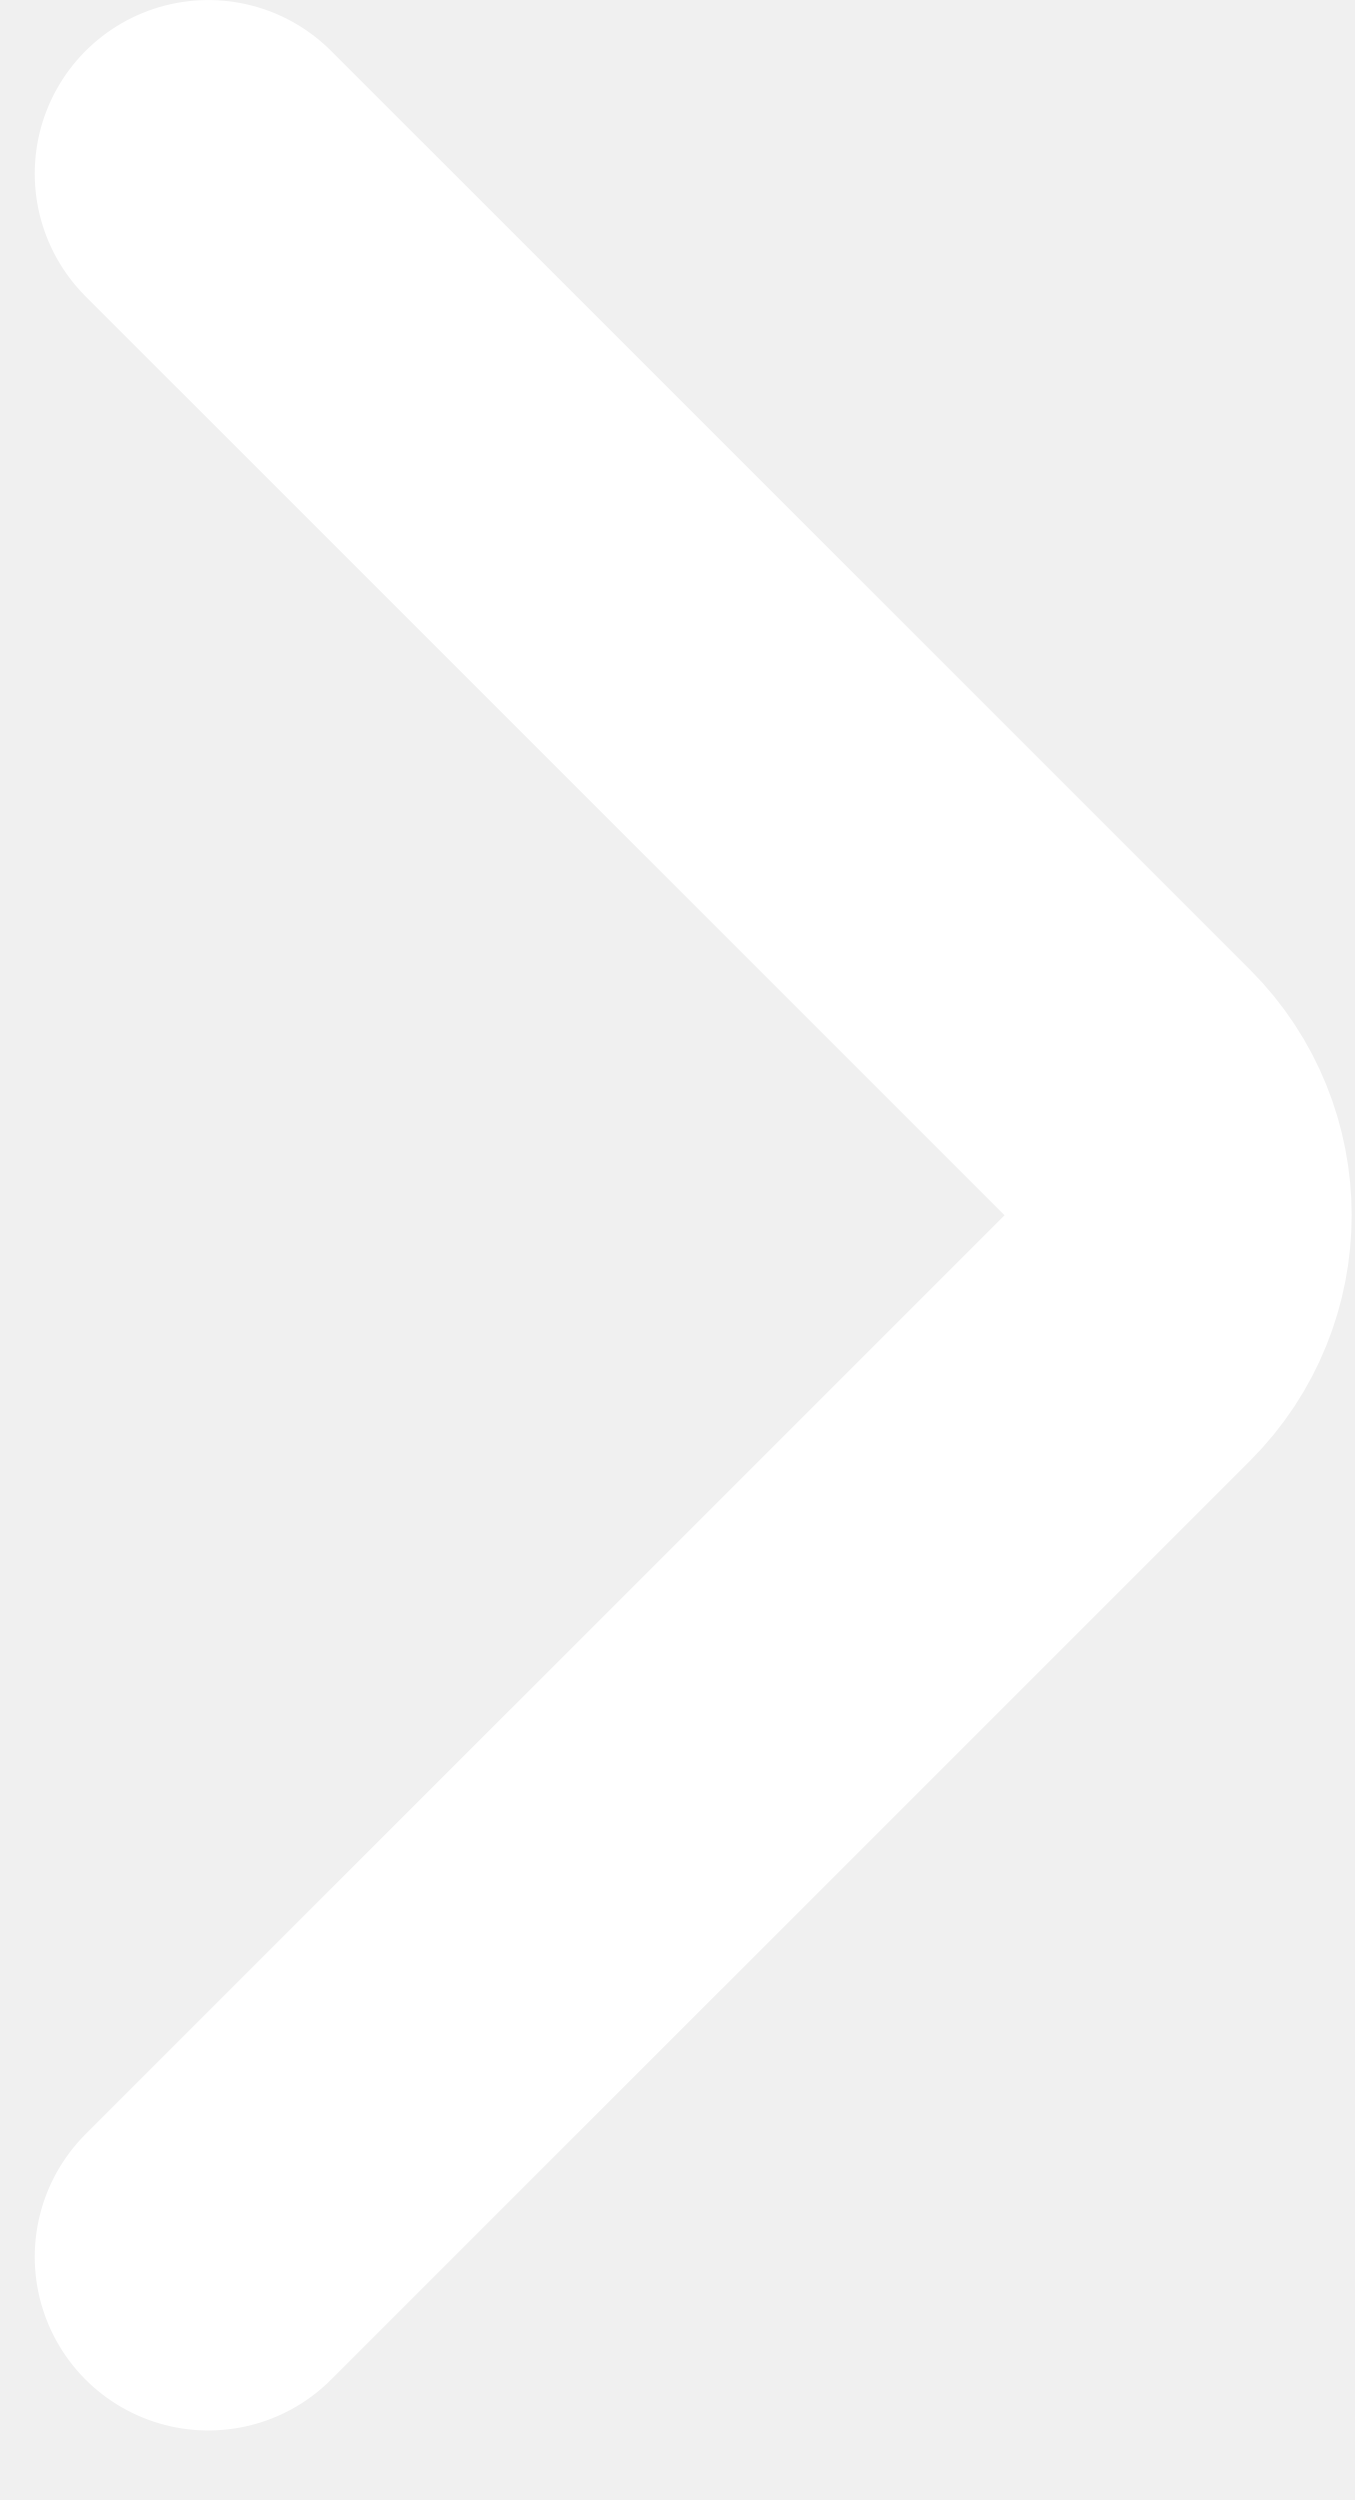
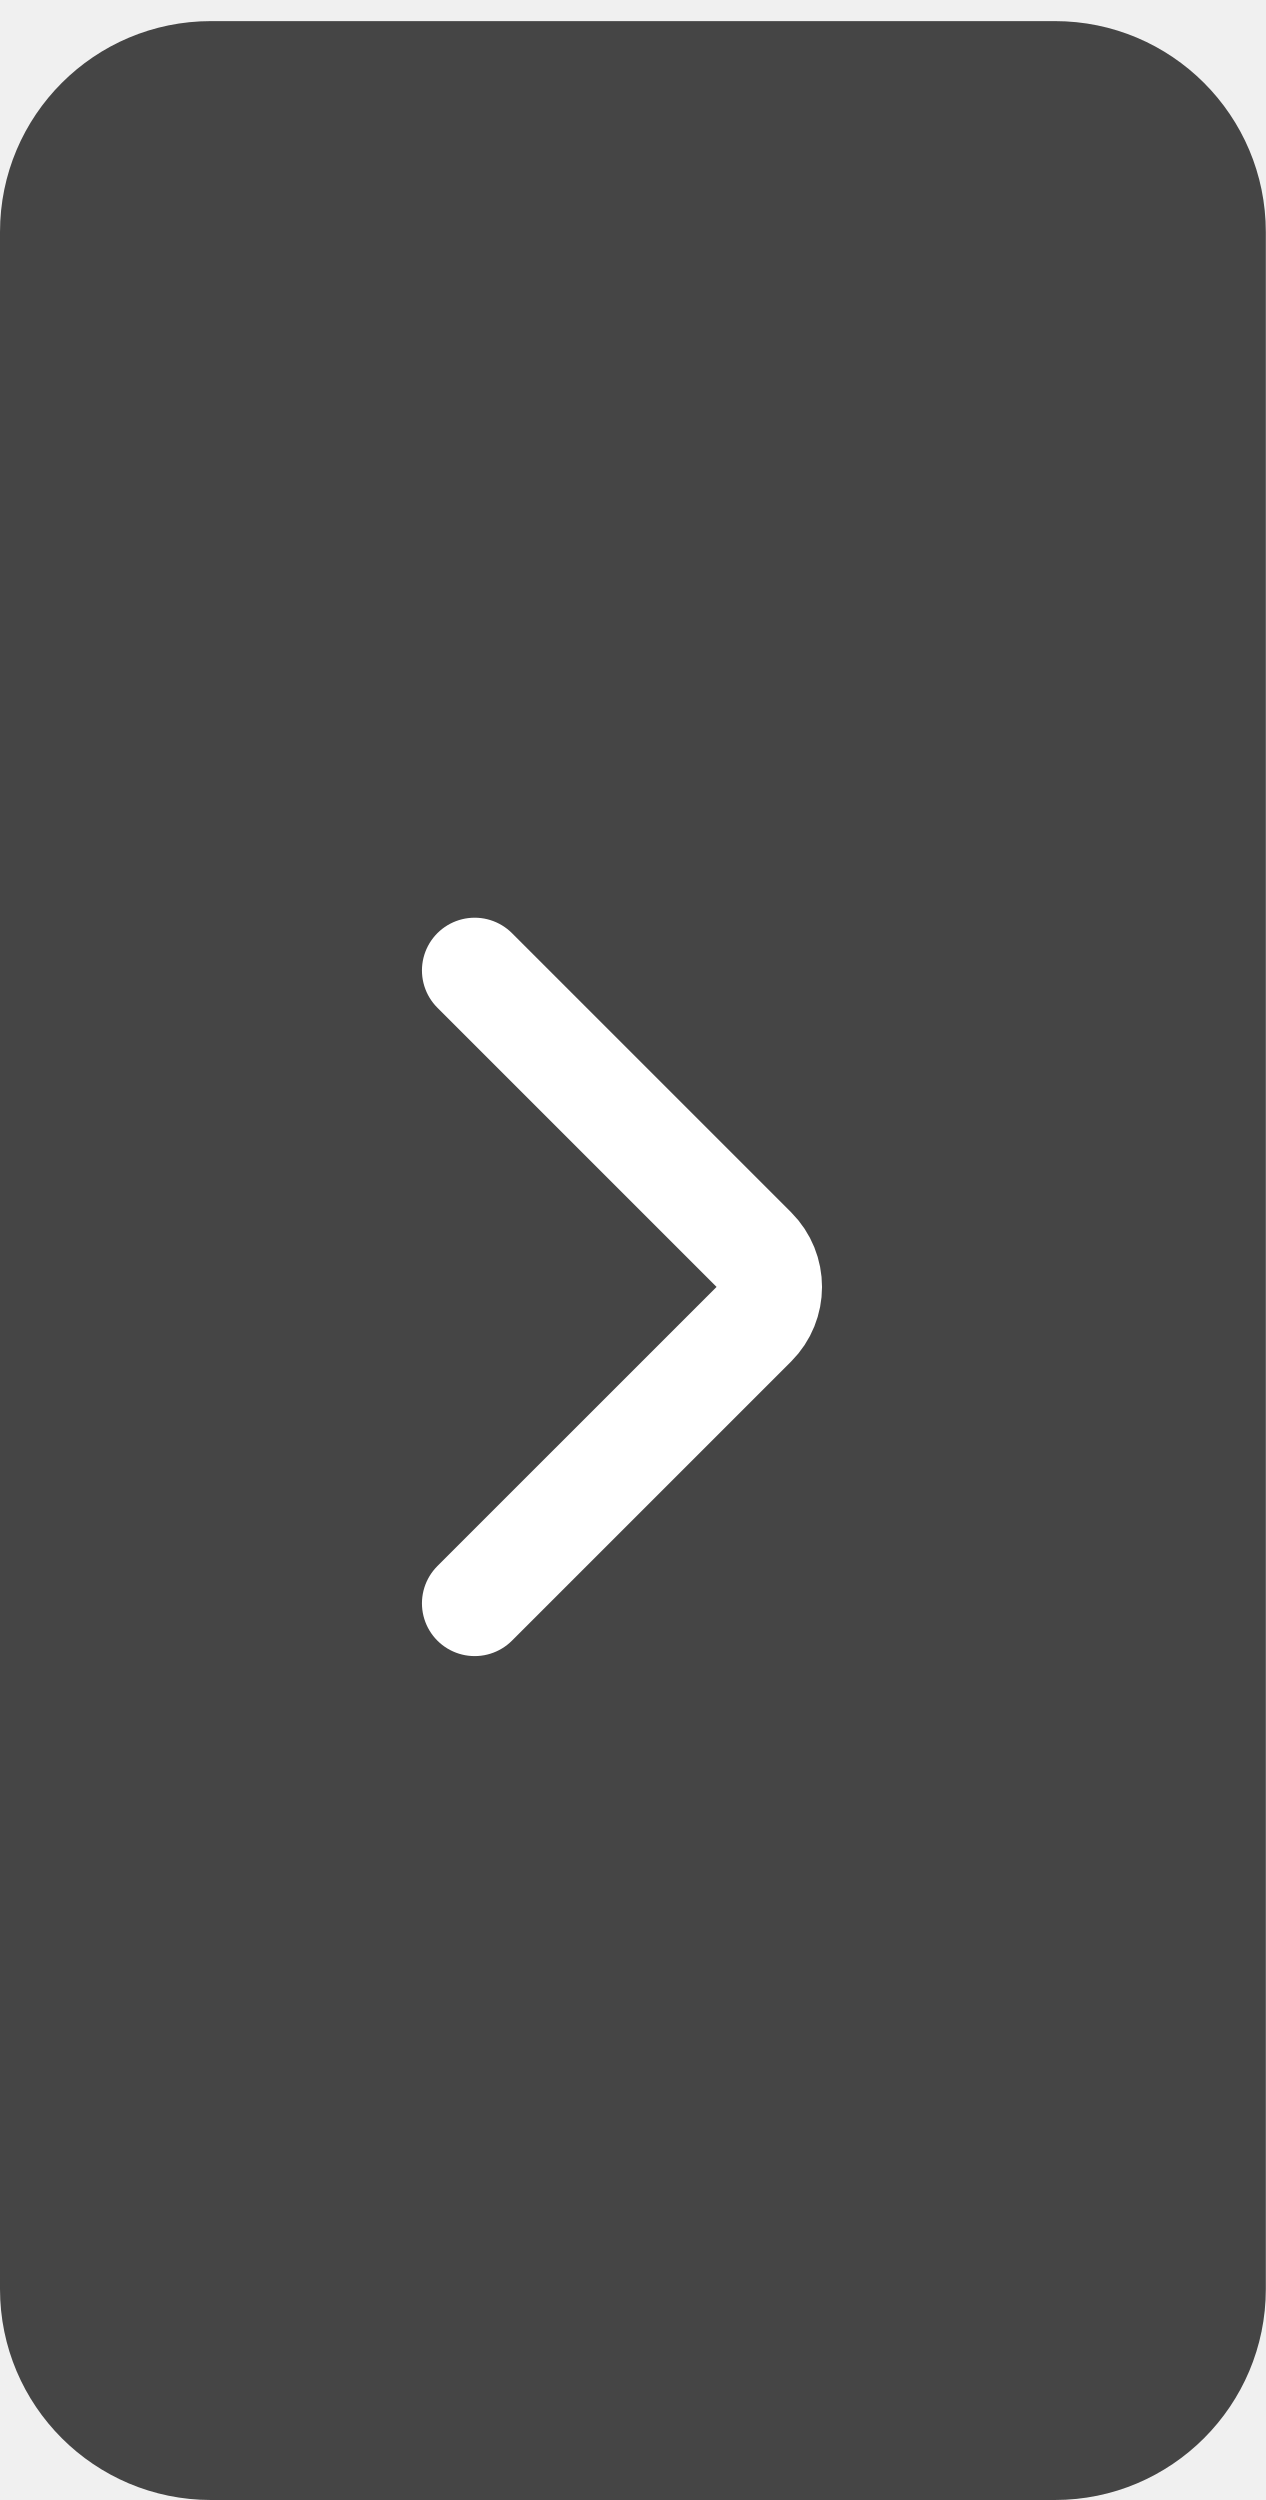
- <svg xmlns="http://www.w3.org/2000/svg" width="13" height="24" viewBox="0 0 13 24" fill="none">
-   <path d="M2 21.666L10.822 12.845C11.472 12.194 11.472 11.139 10.822 10.488L2 1.667" stroke="white" stroke-width="3.333" stroke-linecap="round" />
+ <svg xmlns="http://www.w3.org/2000/svg" width="40" height="79" viewBox="0 0 40 79" fill="none">
+   <rect x="40" y="79" width="40" height="78.333" rx="6.667" transform="rotate(-180 40 79)" fill="#1B1B1B" fill-opacity="0.8" />
+   <path d="M15 50.666L23.822 41.845C24.472 41.194 24.472 40.139 23.822 39.488L15 30.666" stroke="white" stroke-width="3.333" stroke-linecap="round" />
</svg>
